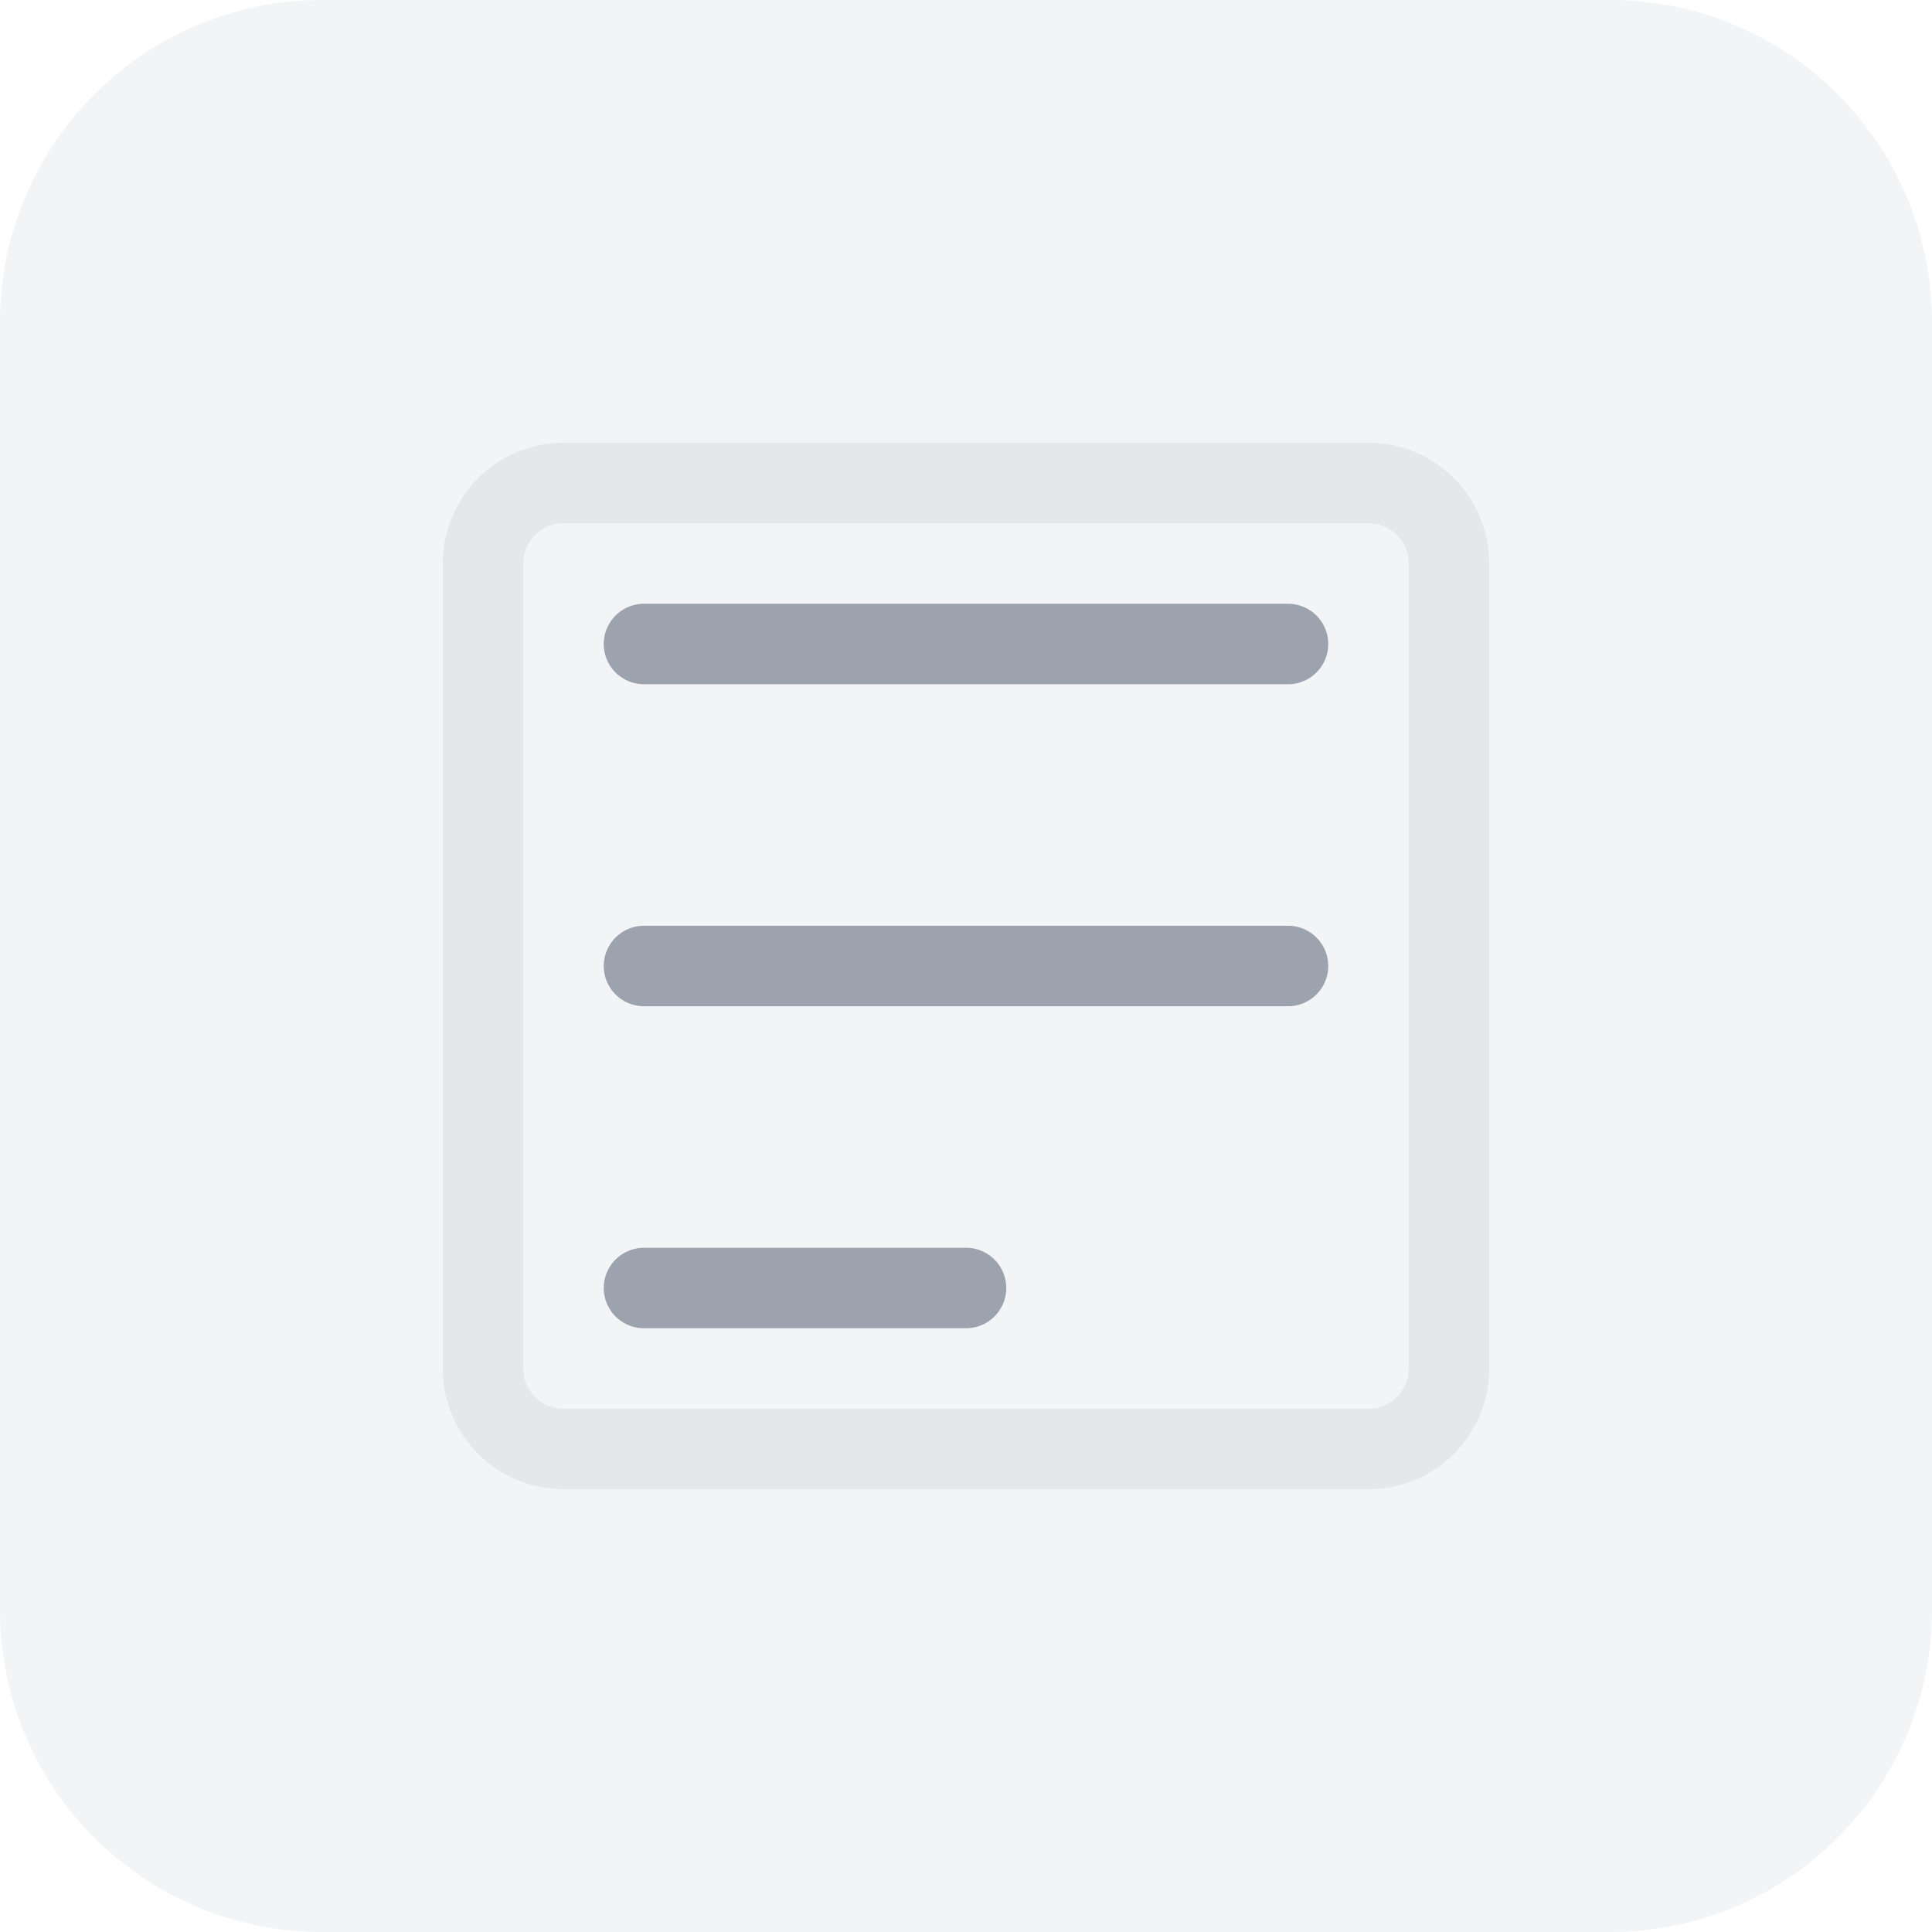
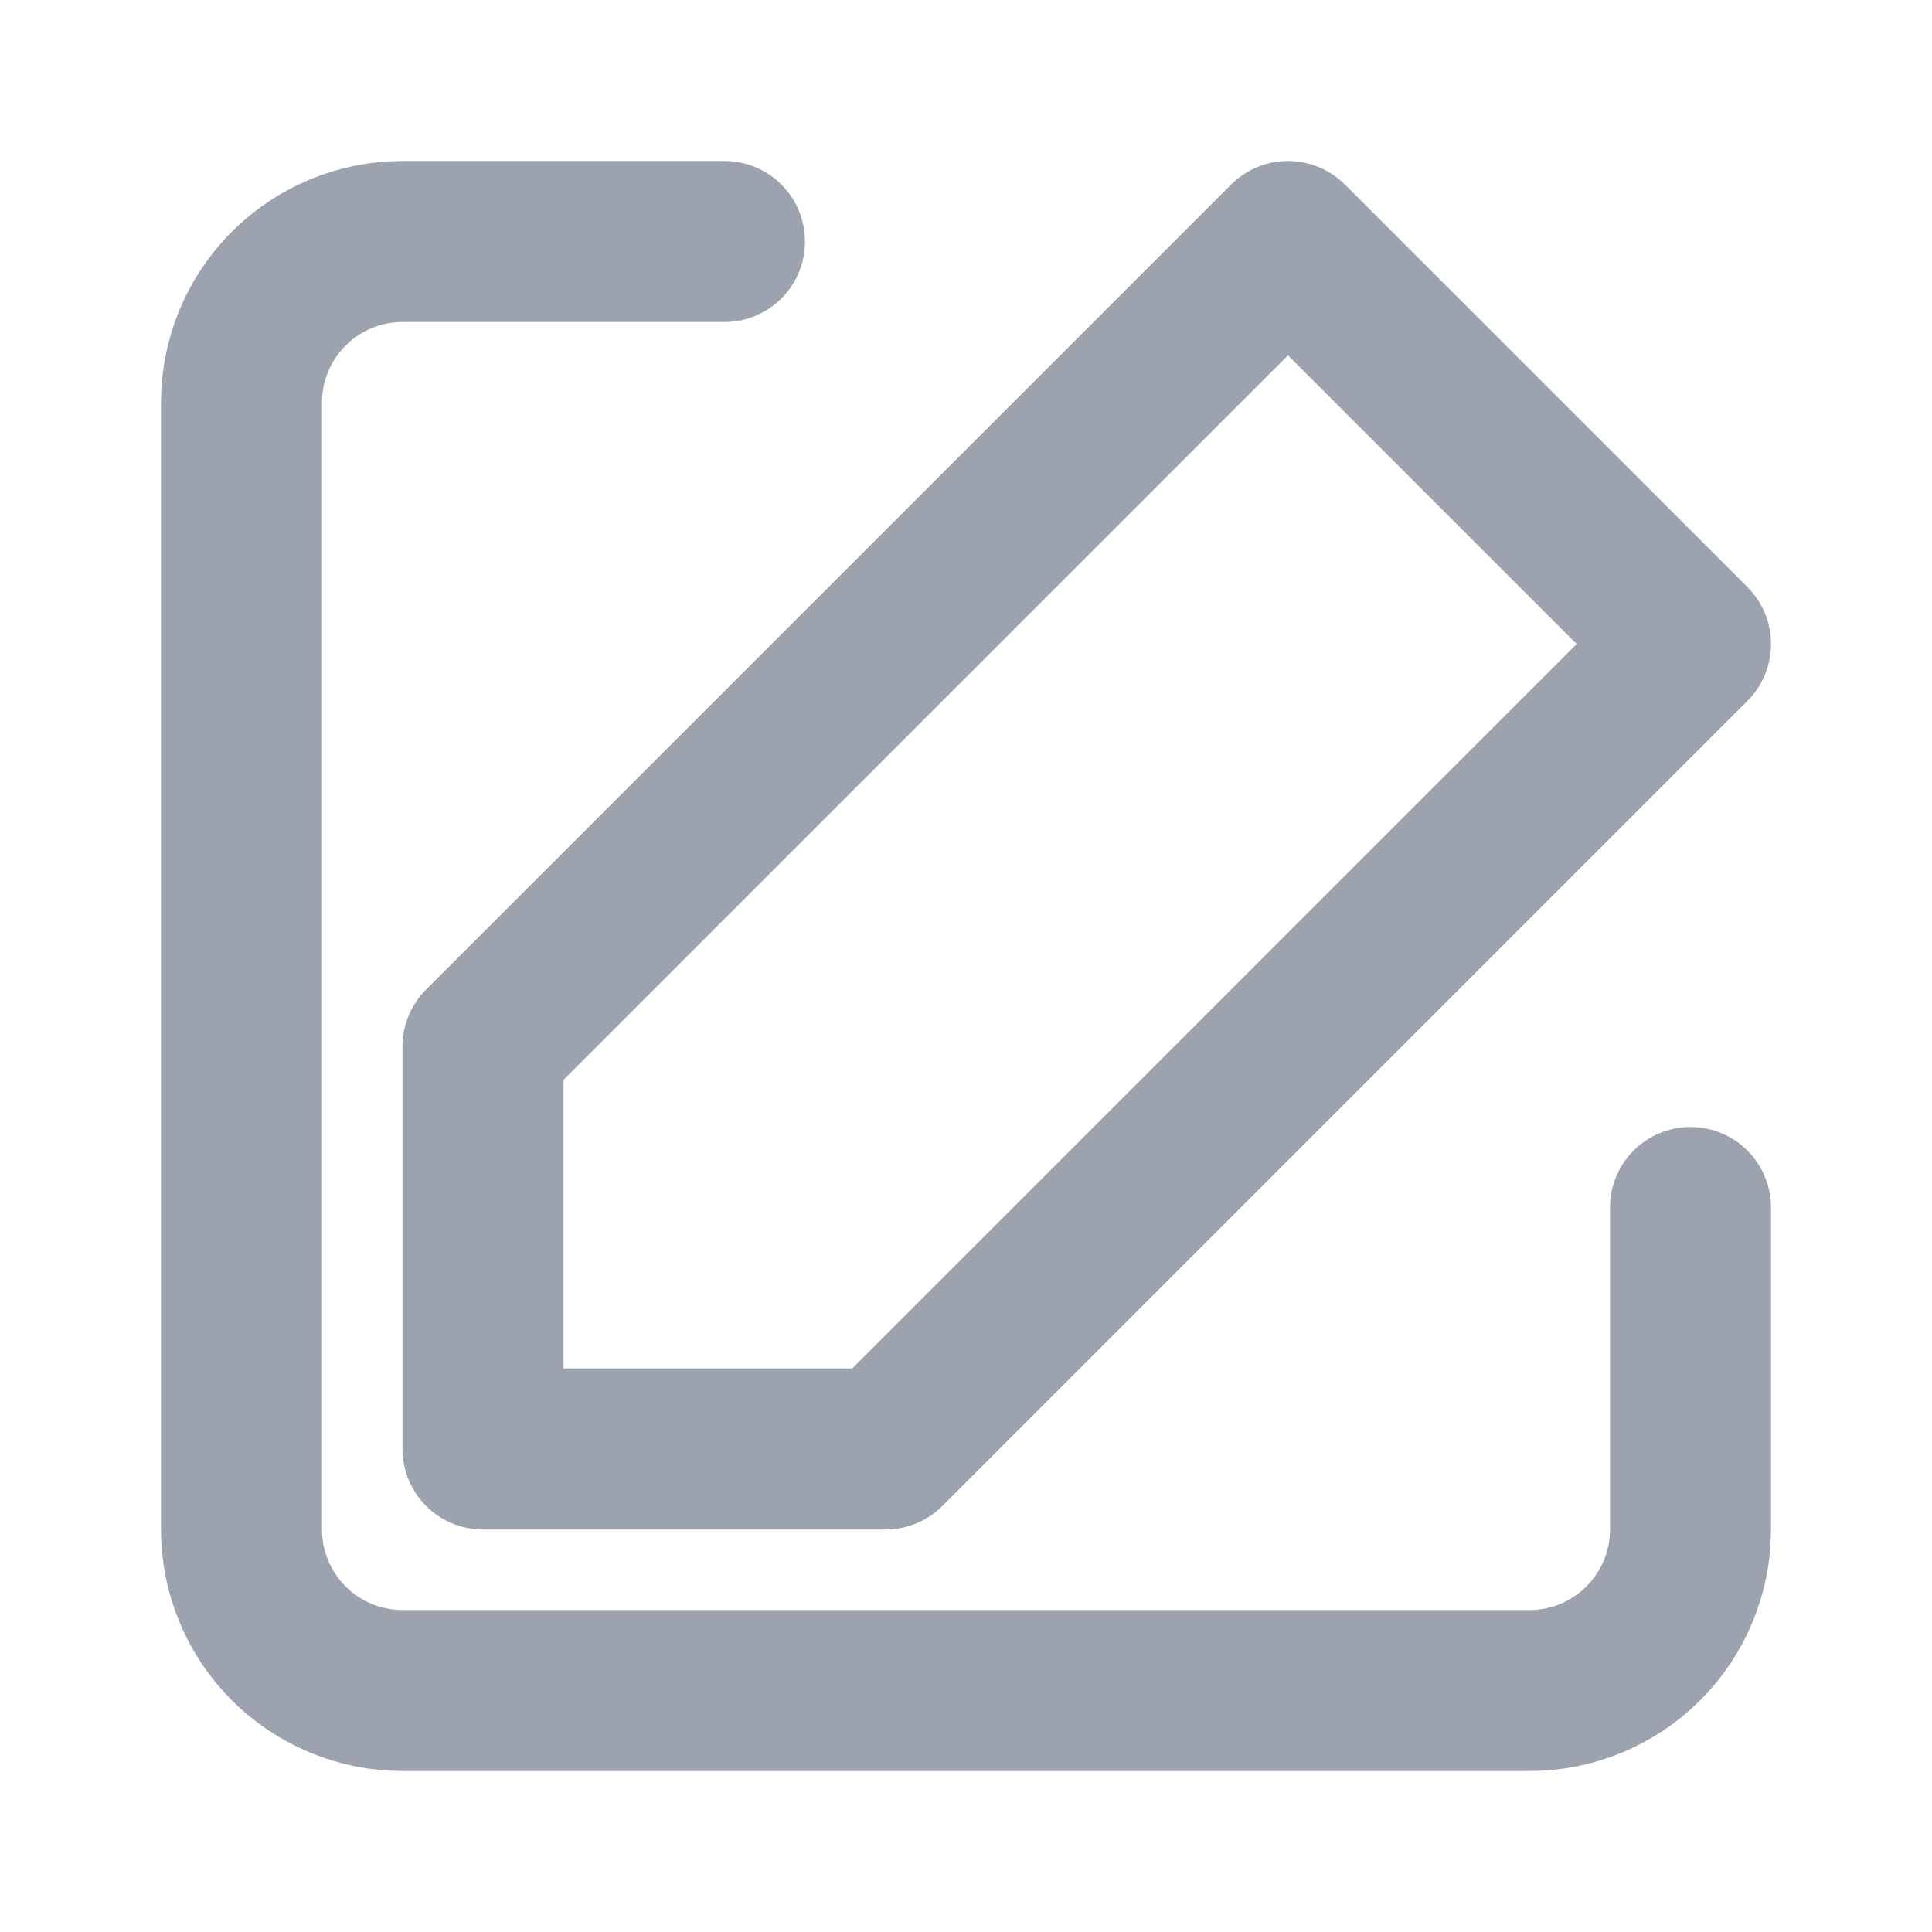
- <svg xmlns="http://www.w3.org/2000/svg" width="48" height="48" viewBox="0 0 48 48" fill="none">
-   <rect width="48" height="48" rx="8" fill="#F3F4F6" />
-   <path d="M16 16H32" stroke="#9CA3AF" stroke-width="2" stroke-linecap="round" stroke-linejoin="round" />
-   <path d="M16 24H32" stroke="#9CA3AF" stroke-width="2" stroke-linecap="round" stroke-linejoin="round" />
-   <path d="M16 32H24" stroke="#9CA3AF" stroke-width="2" stroke-linecap="round" stroke-linejoin="round" />
-   <rect x="12" y="12" width="24" height="24" rx="2" stroke="#E5E7EB" stroke-width="2" />
+ <svg xmlns="http://www.w3.org/2000/svg" width="48" height="48" viewBox="0 0 24 24" fill="none">
+   <path d="M21 15V19C21 19.53 20.789 20.039 20.414 20.414C20.039 20.789 19.53 21 19 21H5C4.47 21 3.961 20.789 3.586 20.414C3.211 20.039 3 19.53 3 19V5C3 4.47 3.211 3.961 3.586 3.586C3.961 3.211 4.47 3 5 3H9" stroke="#9CA3AF" stroke-width="2" stroke-linecap="round" stroke-linejoin="round" />
+   <path d="M16 3L21 8L11 18L6 18L6 13L16 3Z" stroke="#9CA3AF" stroke-width="2" stroke-linecap="round" stroke-linejoin="round" />
</svg>
